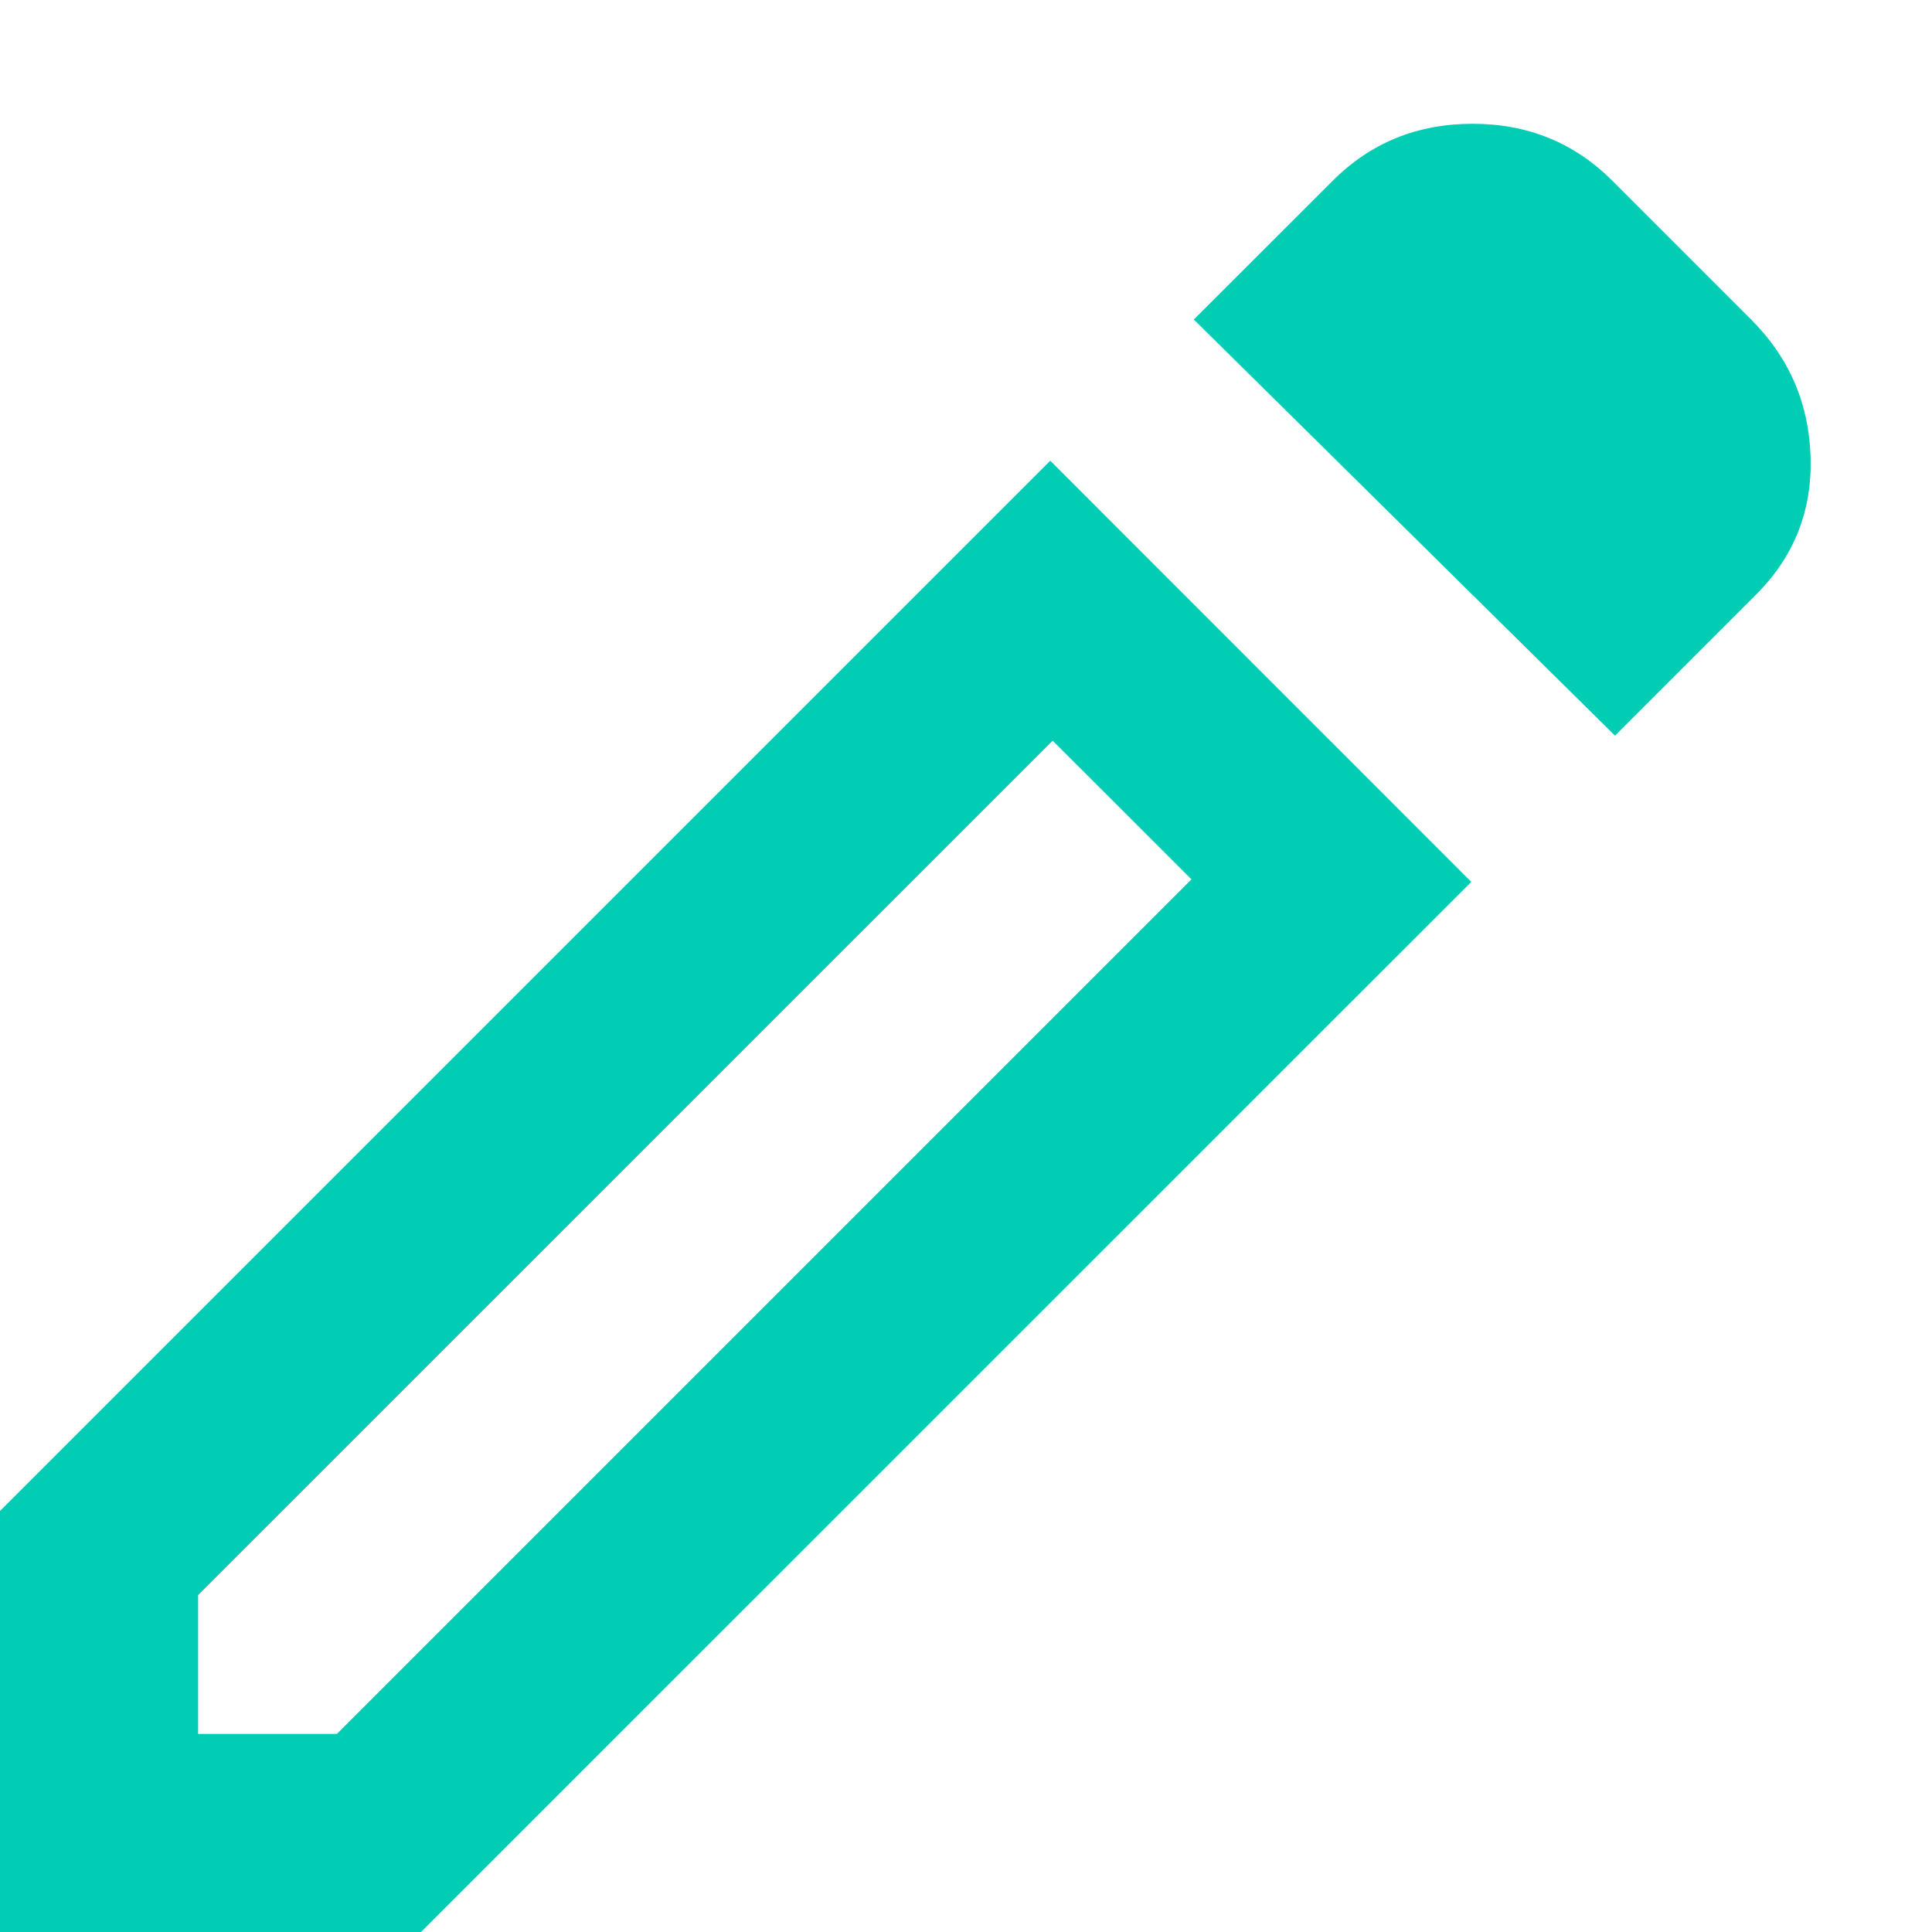
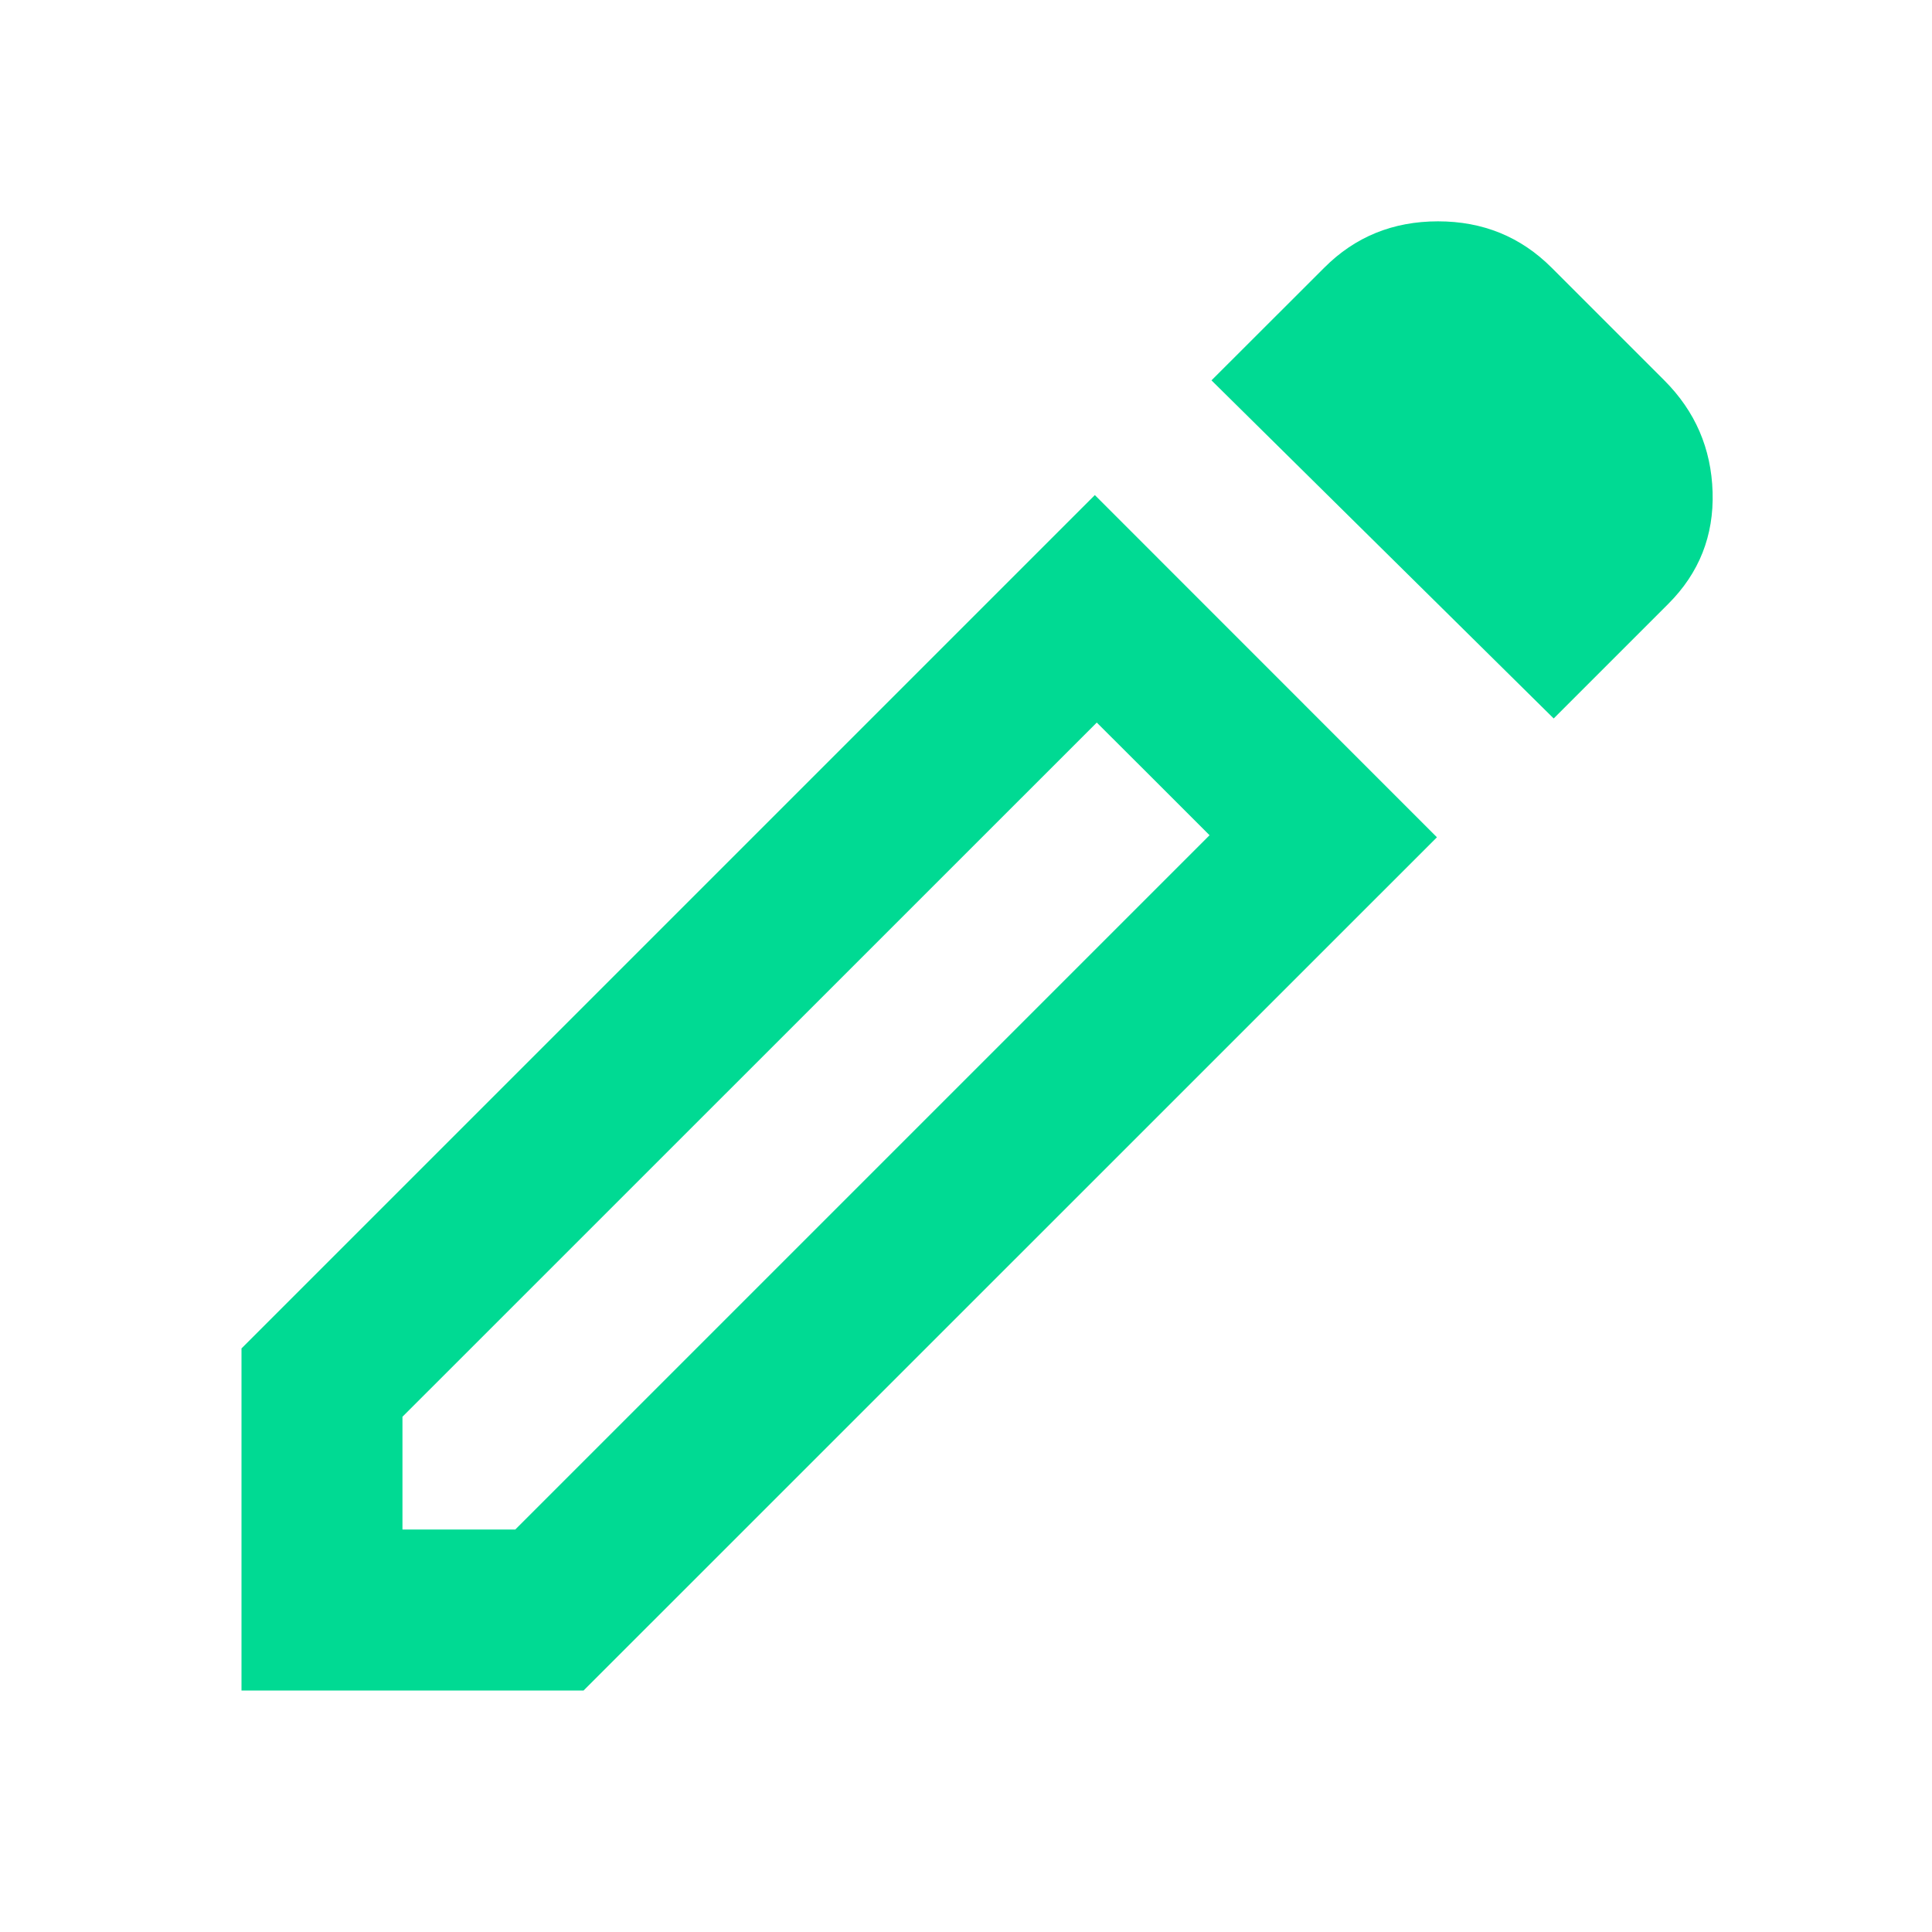
- <svg xmlns="http://www.w3.org/2000/svg" width="13" height="13" viewBox="0 0 13 13" fill="none">
-   <path d="M1.333 11.667H2.267L8.017 5.917L7.083 4.984L1.333 10.733V11.667ZM10.867 4.95L8.033 2.15L8.967 1.217C9.222 0.961 9.536 0.833 9.909 0.833C10.281 0.833 10.594 0.961 10.85 1.217L11.783 2.15C12.039 2.406 12.172 2.714 12.183 3.075C12.194 3.436 12.072 3.745 11.817 4L10.867 4.95ZM9.9 5.934L2.833 13H0V10.167L7.067 3.1L9.9 5.934ZM7.55 5.45L7.083 4.984L8.017 5.917L7.55 5.45Z" fill="#00CDB4" />
+ <svg xmlns="http://www.w3.org/2000/svg" width="16" height="16" viewBox="0 0 16 16" fill="none">
+   <path d="M3.333 12.667H4.267L10.017 6.917L9.083 5.984L3.333 11.733V12.667ZM12.867 5.95L10.033 3.15L10.967 2.217C11.222 1.961 11.536 1.833 11.909 1.833C12.281 1.833 12.594 1.961 12.85 2.217L13.783 3.15C14.039 3.406 14.172 3.714 14.183 4.075C14.194 4.436 14.072 4.745 13.817 5L12.867 5.95ZM11.9 6.934L4.833 14H2V11.167L9.067 4.1L11.9 6.934ZM9.55 6.45L9.083 5.984L10.017 6.917L9.55 6.45Z" fill="#00DA93" />
</svg>
